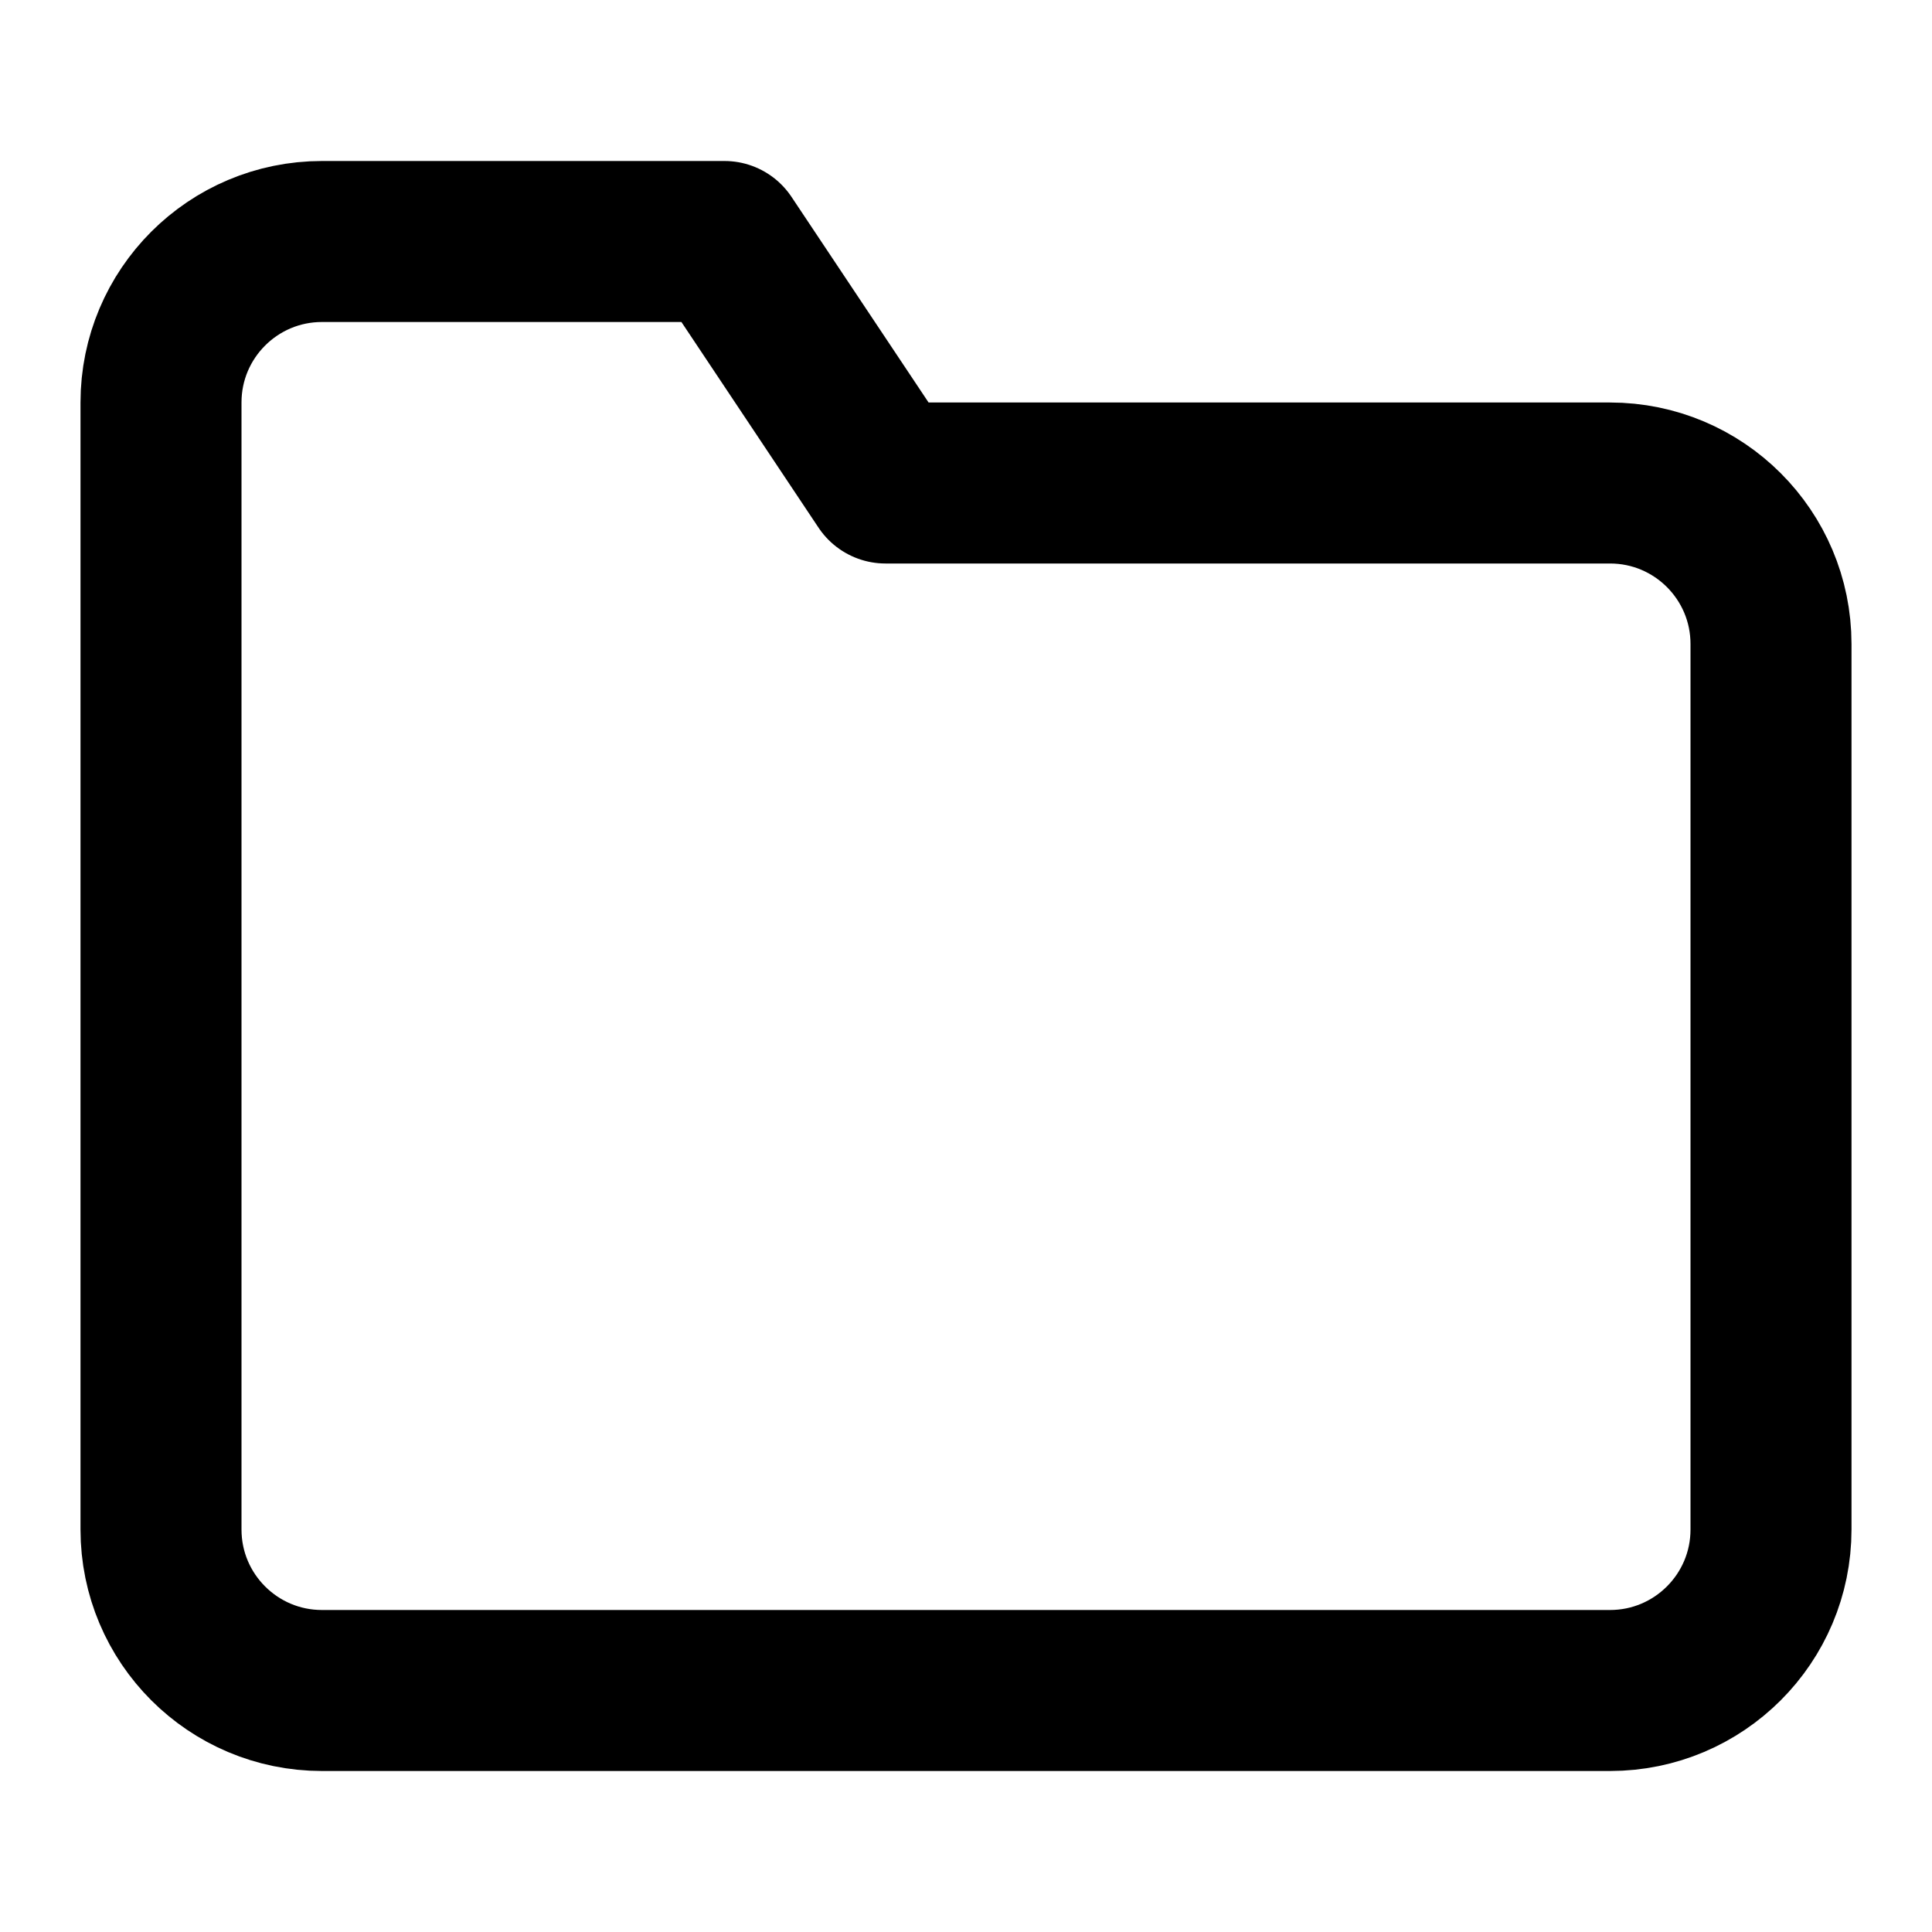
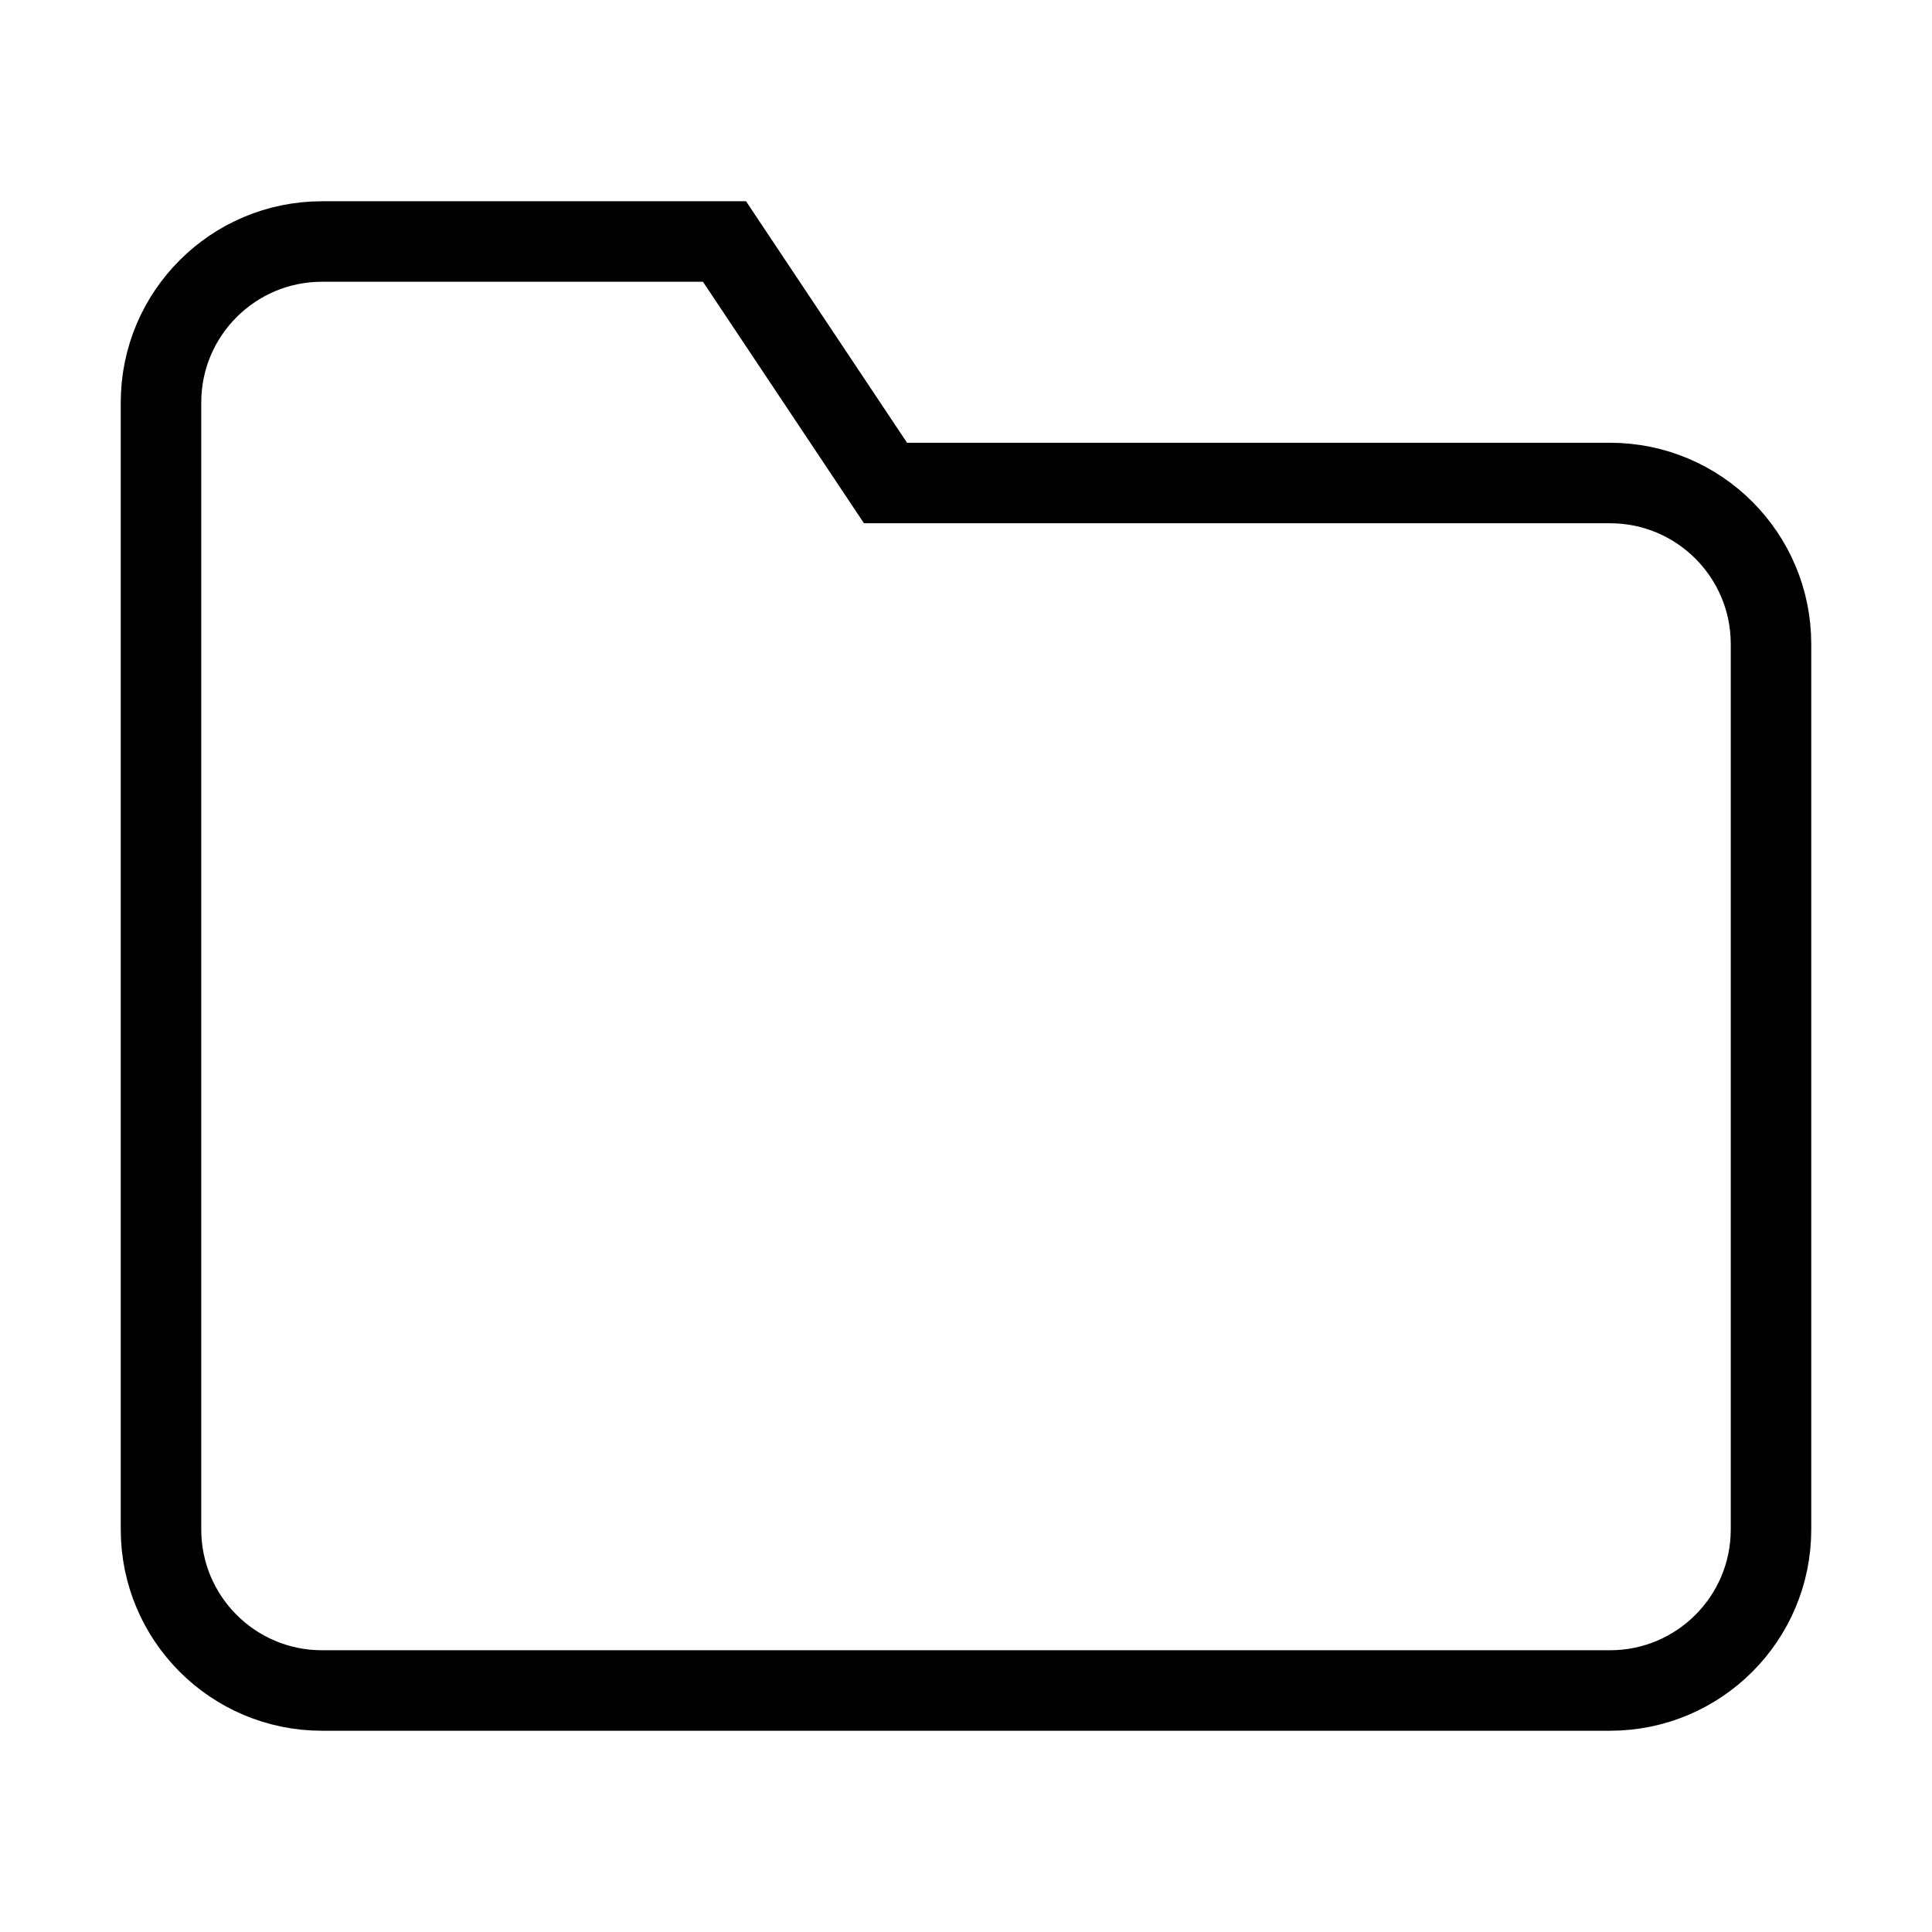
- <svg xmlns="http://www.w3.org/2000/svg" width="24" height="24" viewBox="0 0 24 24" fill="none" stroke="currentColor" stroke-width="2" stroke-linecap="round" stroke-linejoin="round" class="feather feather-folder">
+ <svg xmlns="http://www.w3.org/2000/svg" width="24" height="24" viewBox="0 0 24 24" fill="none" stroke="currentColor" strokeWidth="2" strokeLinecap="round" strokeLinejoin="round" class="feather feather-folder">
  <path d="M22 19a2 2 0 0 1-2 2H4a2 2 0 0 1-2-2V5a2 2 0 0 1 2-2h5l2 3h9a2 2 0 0 1 2 2z" />
</svg>
